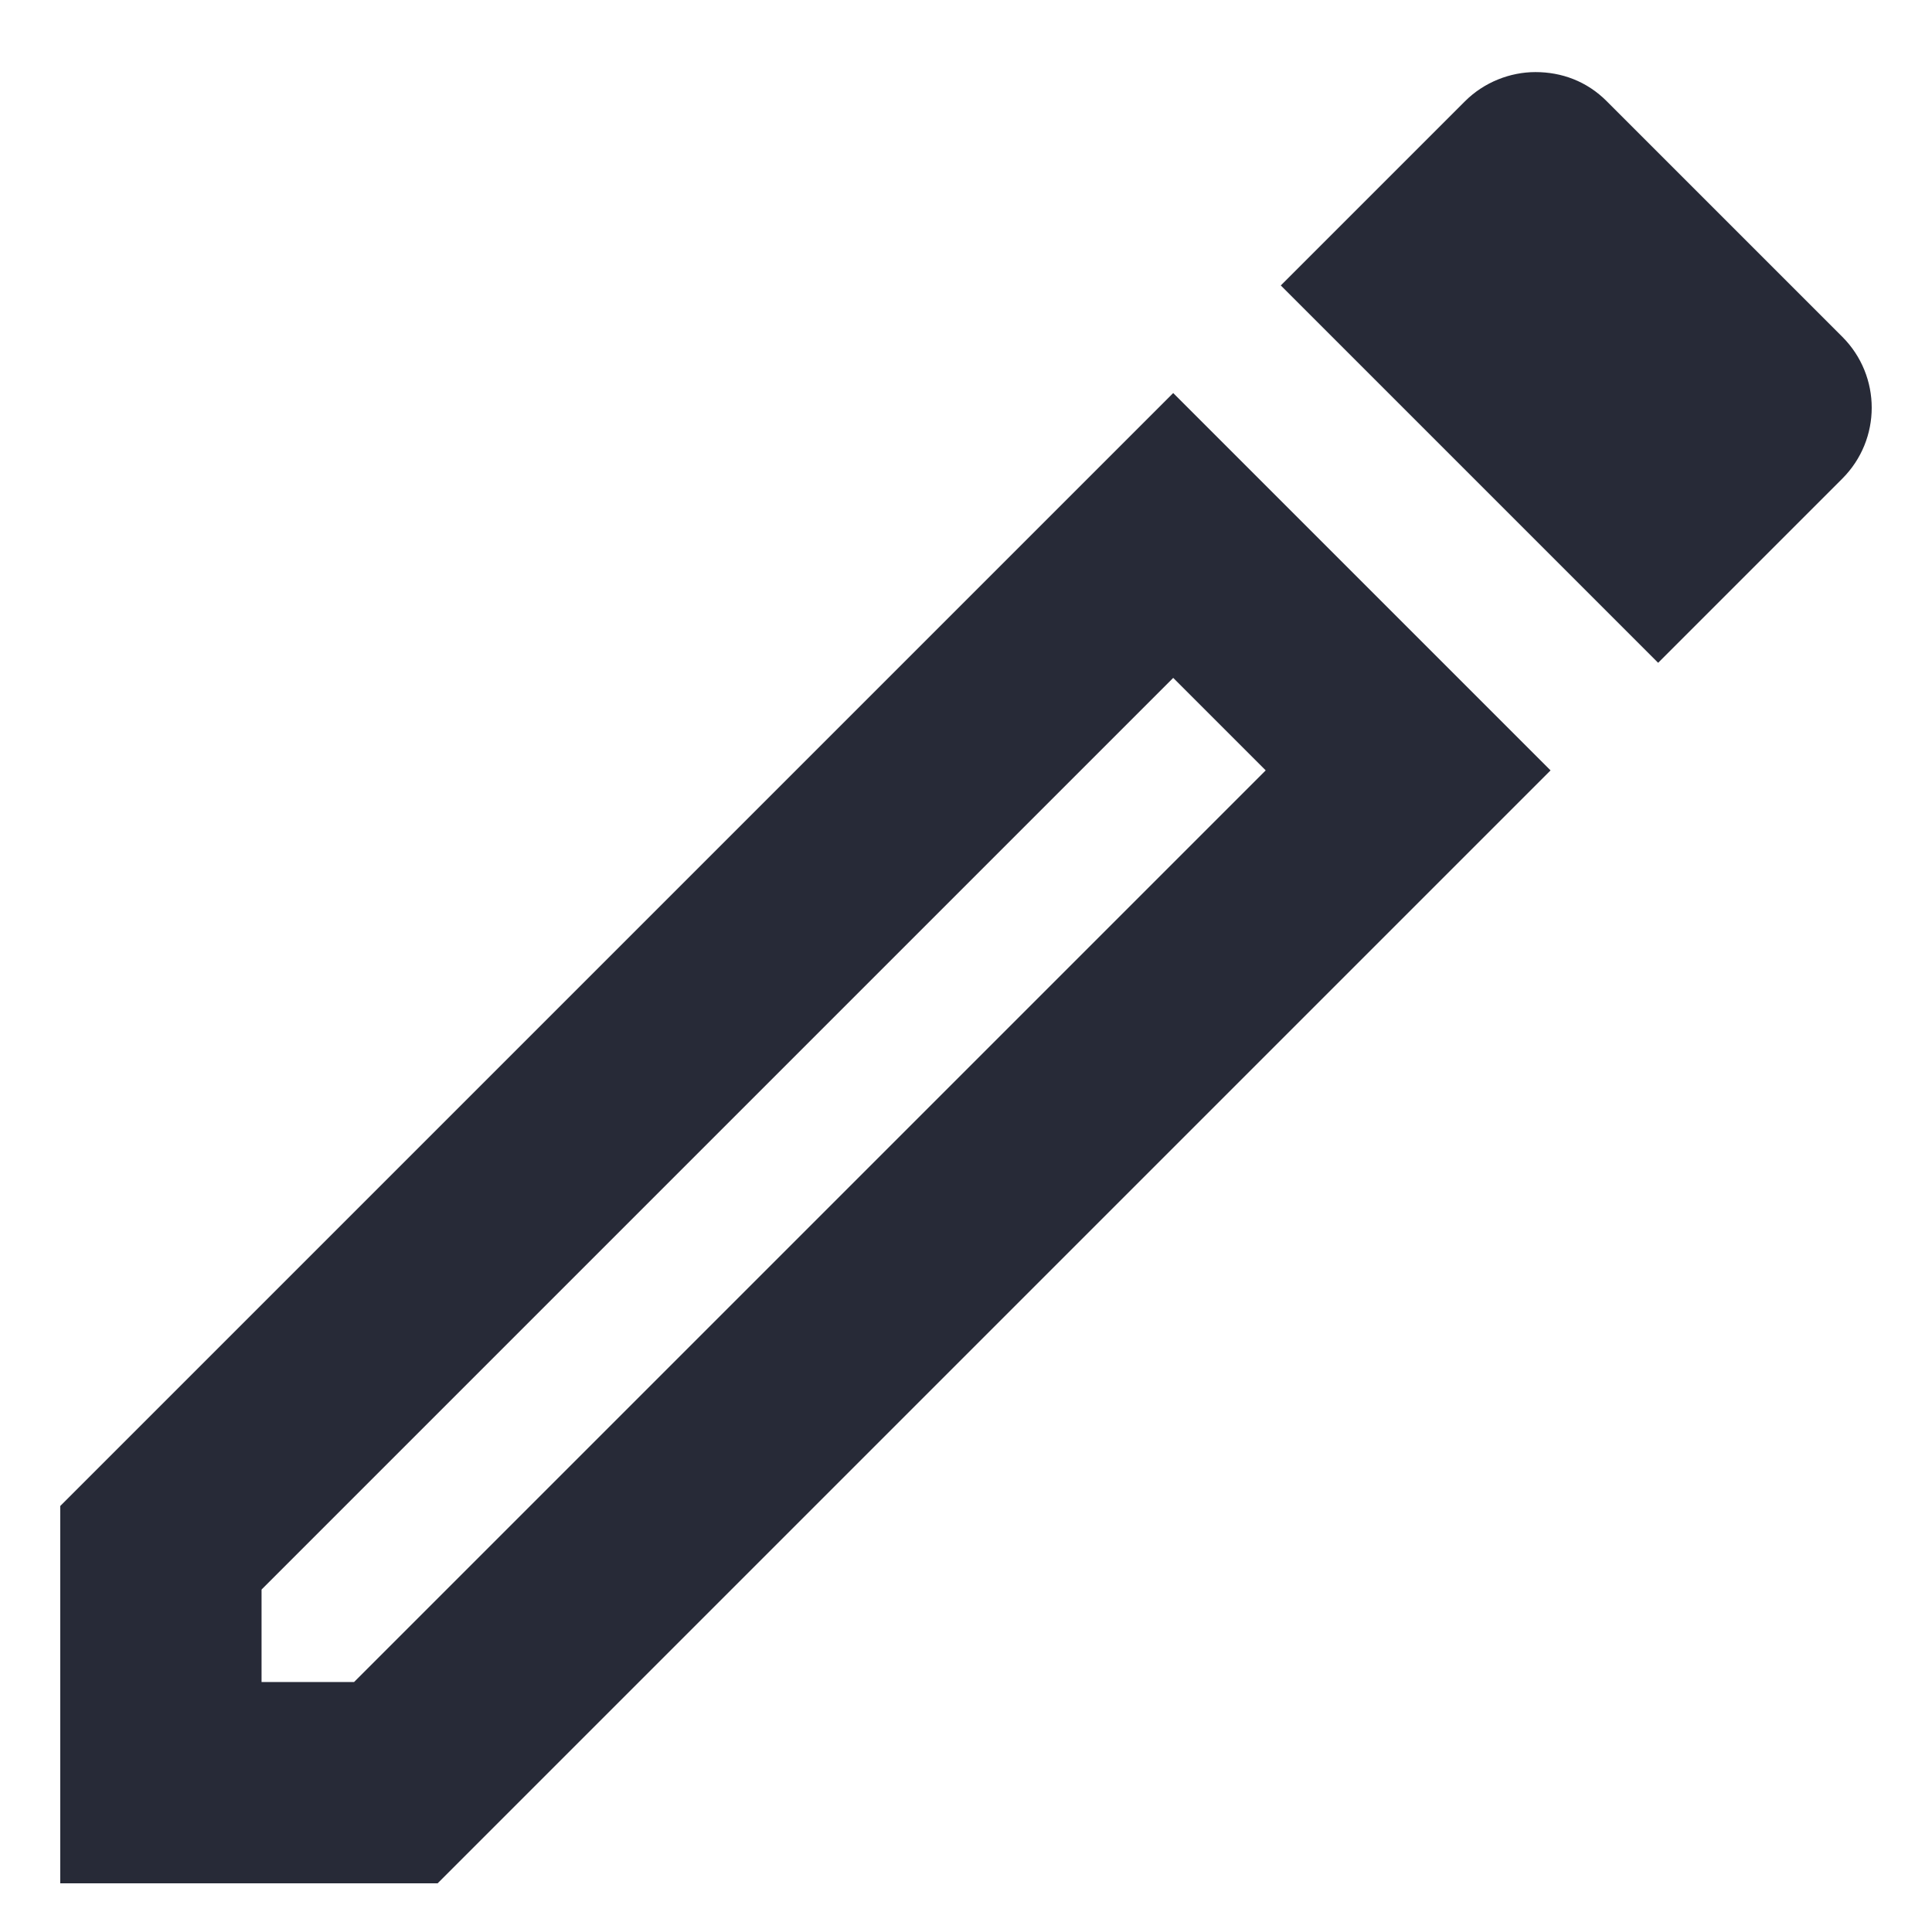
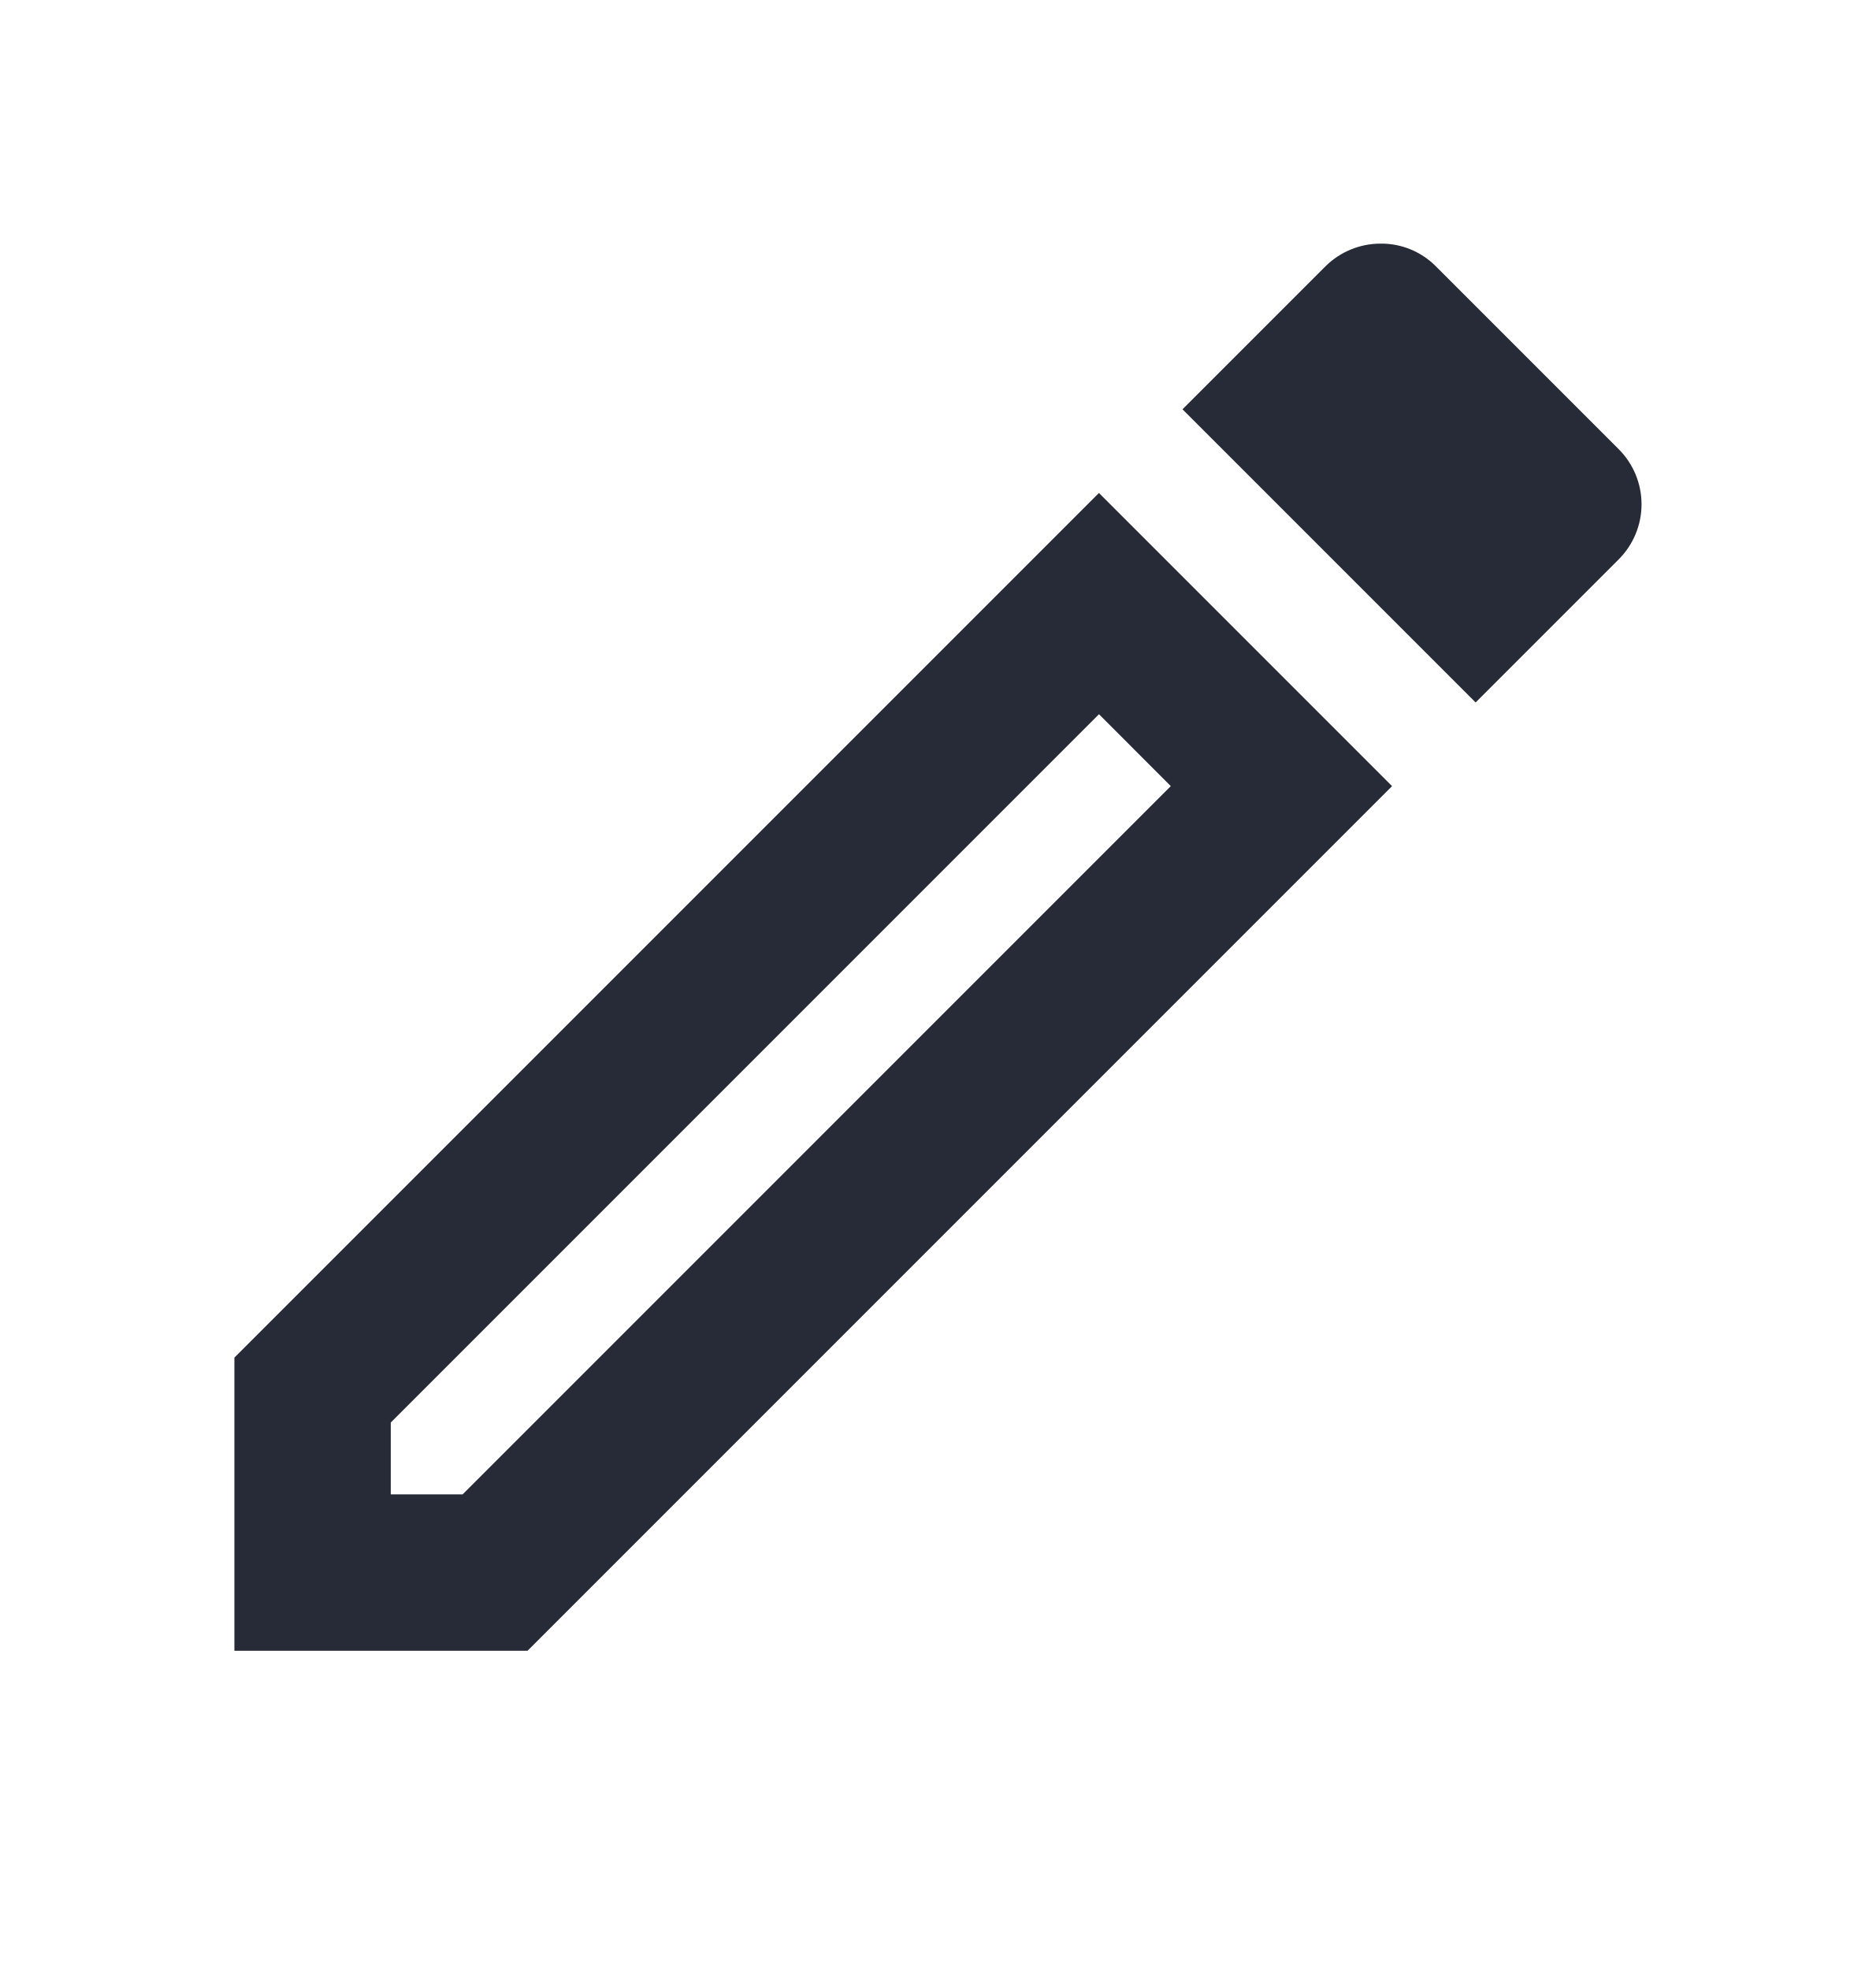
- <svg xmlns="http://www.w3.org/2000/svg" width="16" height="16" viewBox="0 0 16 16" fill="none">
-   <path d="M9.716 5.614L10.482 6.38L2.932 13.93H2.166V13.164L9.716 5.614ZM12.716 0.597C12.507 0.597 12.291 0.68 12.132 0.839L10.607 2.364L13.732 5.489L15.257 3.964C15.582 3.639 15.582 3.114 15.257 2.789L13.307 0.839C13.141 0.672 12.932 0.597 12.716 0.597ZM9.716 3.255L0.499 12.472V15.597H3.624L12.841 6.38L9.716 3.255Z" fill="#272A37" />
+ <svg xmlns="http://www.w3.org/2000/svg" width="20" height="21" fill="none" viewBox="0 0 20 21">
+   <path fill="#272A37" d="m11.716 7.613.766.767-7.55 7.55h-.766v-.766l7.55-7.55Zm3-5.016a.834.834 0 0 0-.584.241l-1.525 1.525 3.125 3.125 1.525-1.525a.83.83 0 0 0 0-1.175l-1.95-1.95a.818.818 0 0 0-.591-.241Zm-3 2.658-9.217 9.217v3.125h3.125l9.217-9.217-3.125-3.125Z" />
</svg>
